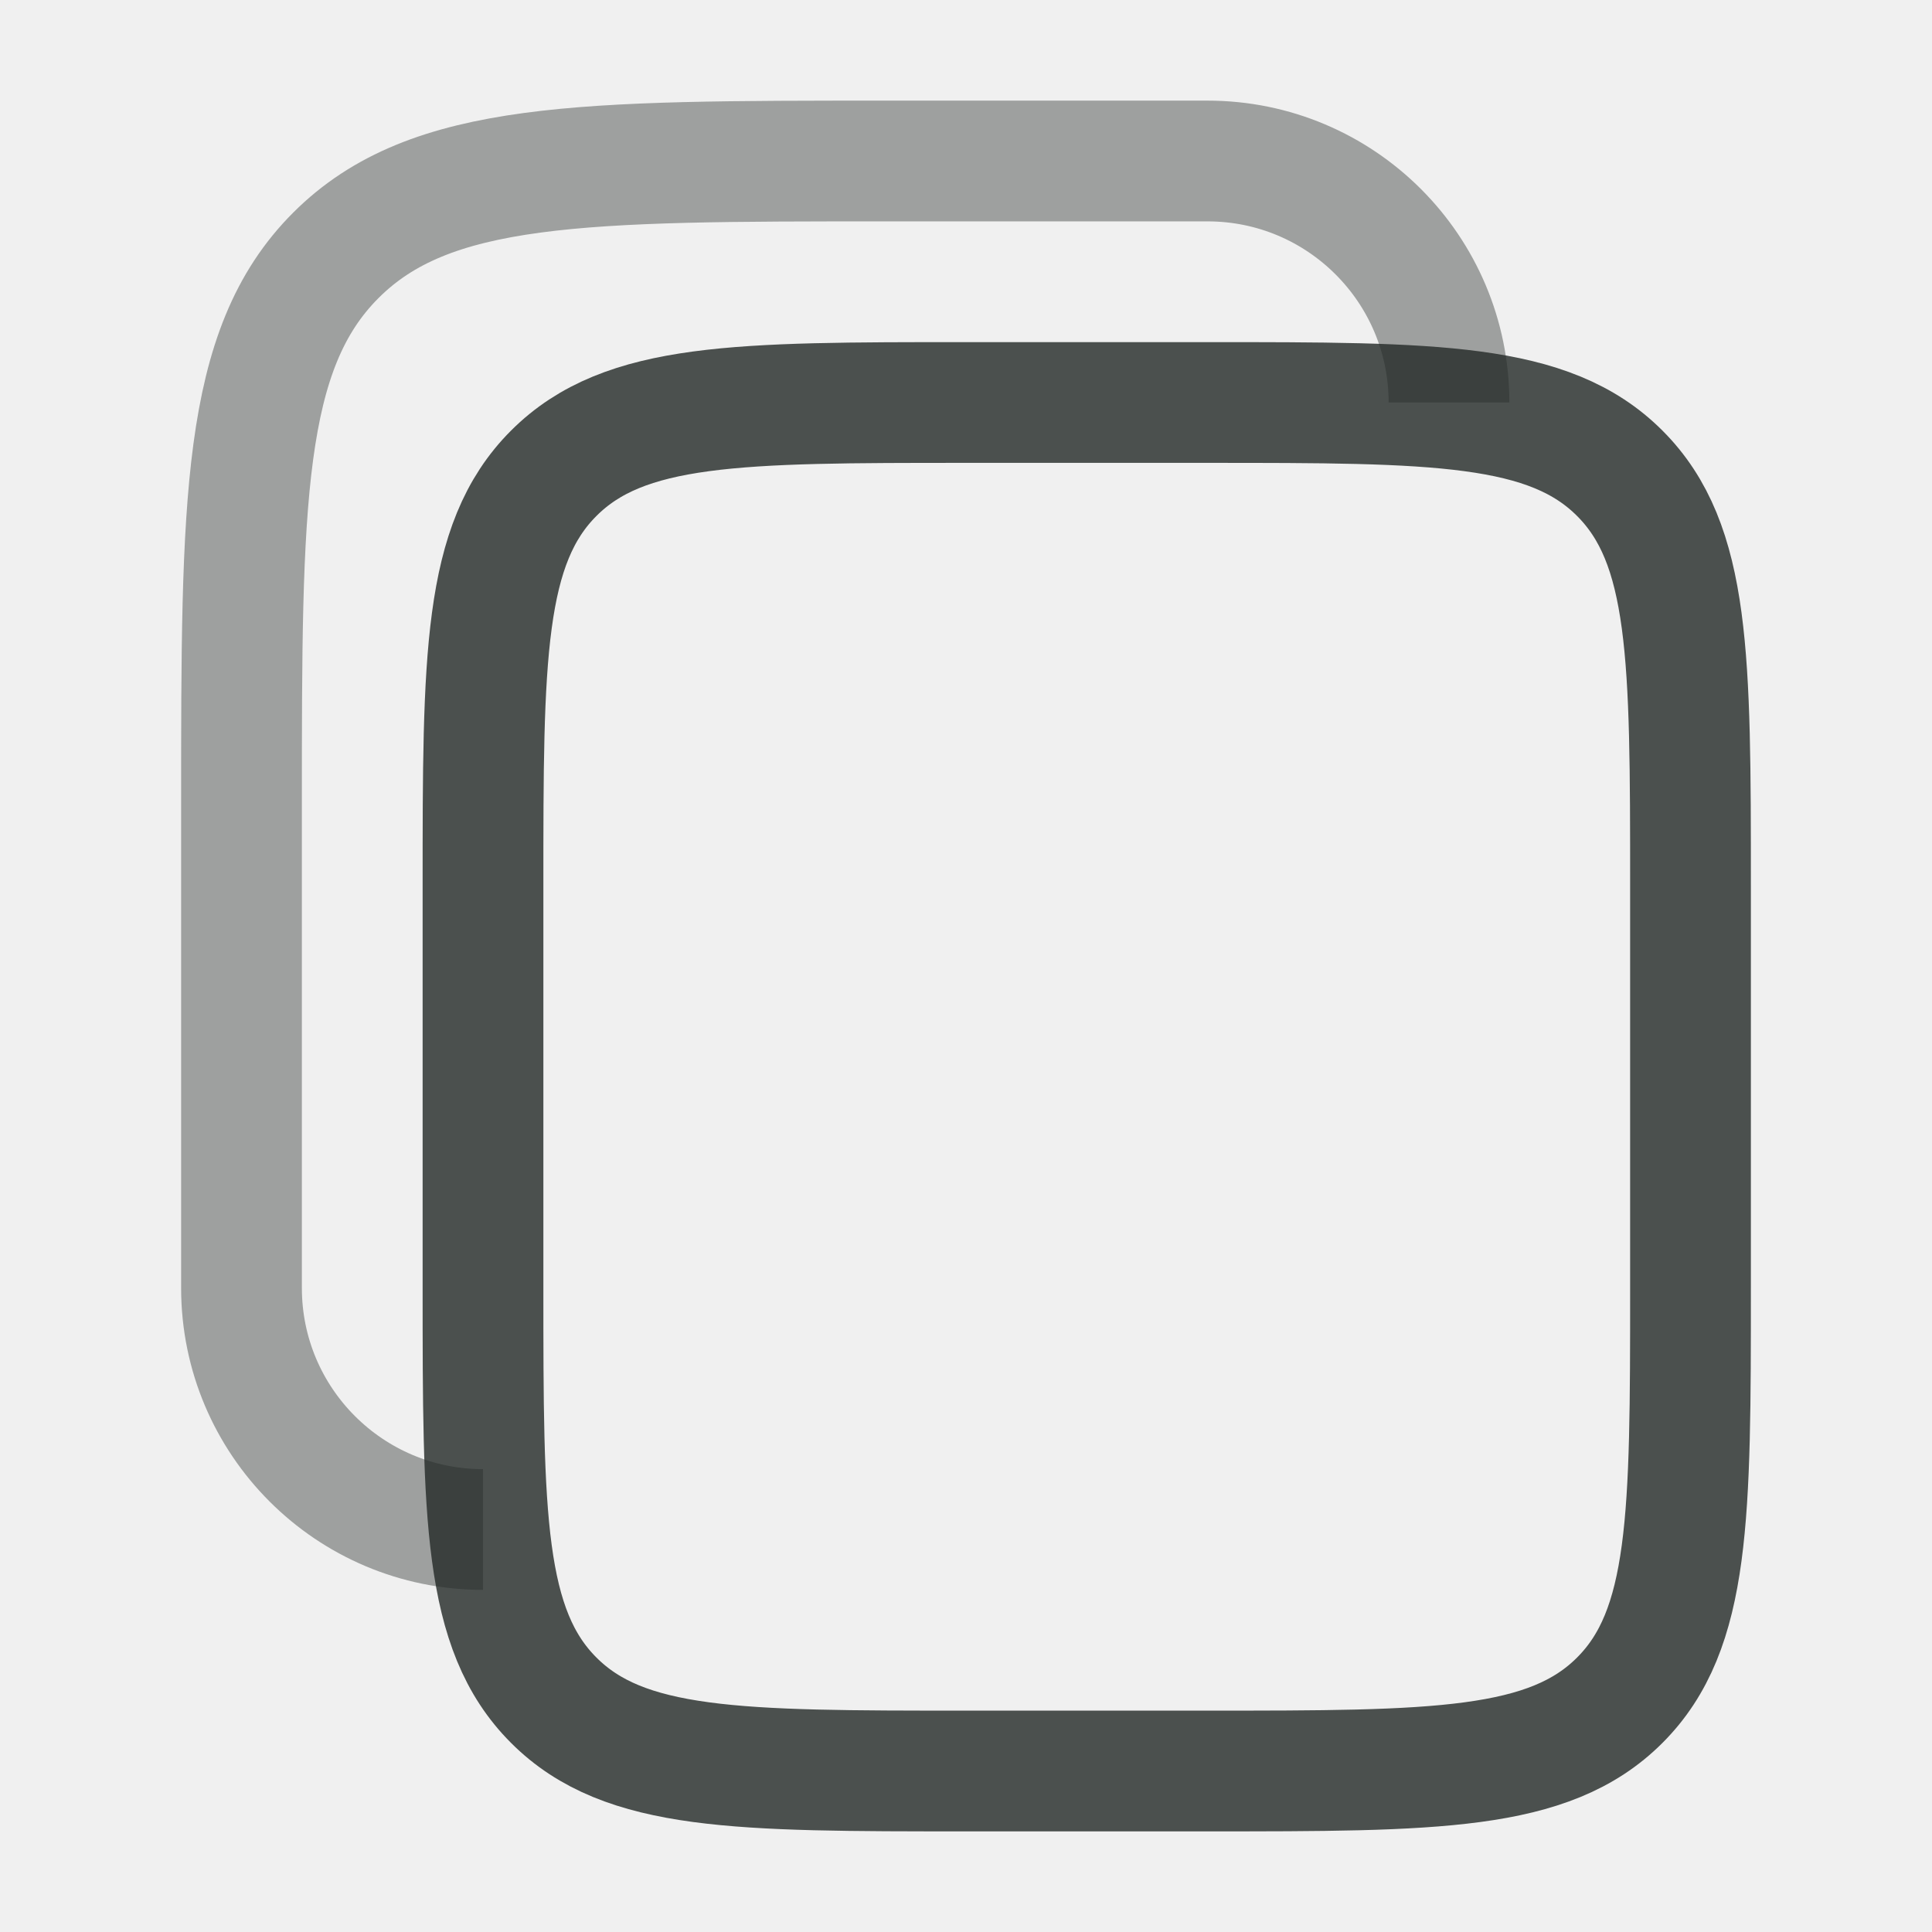
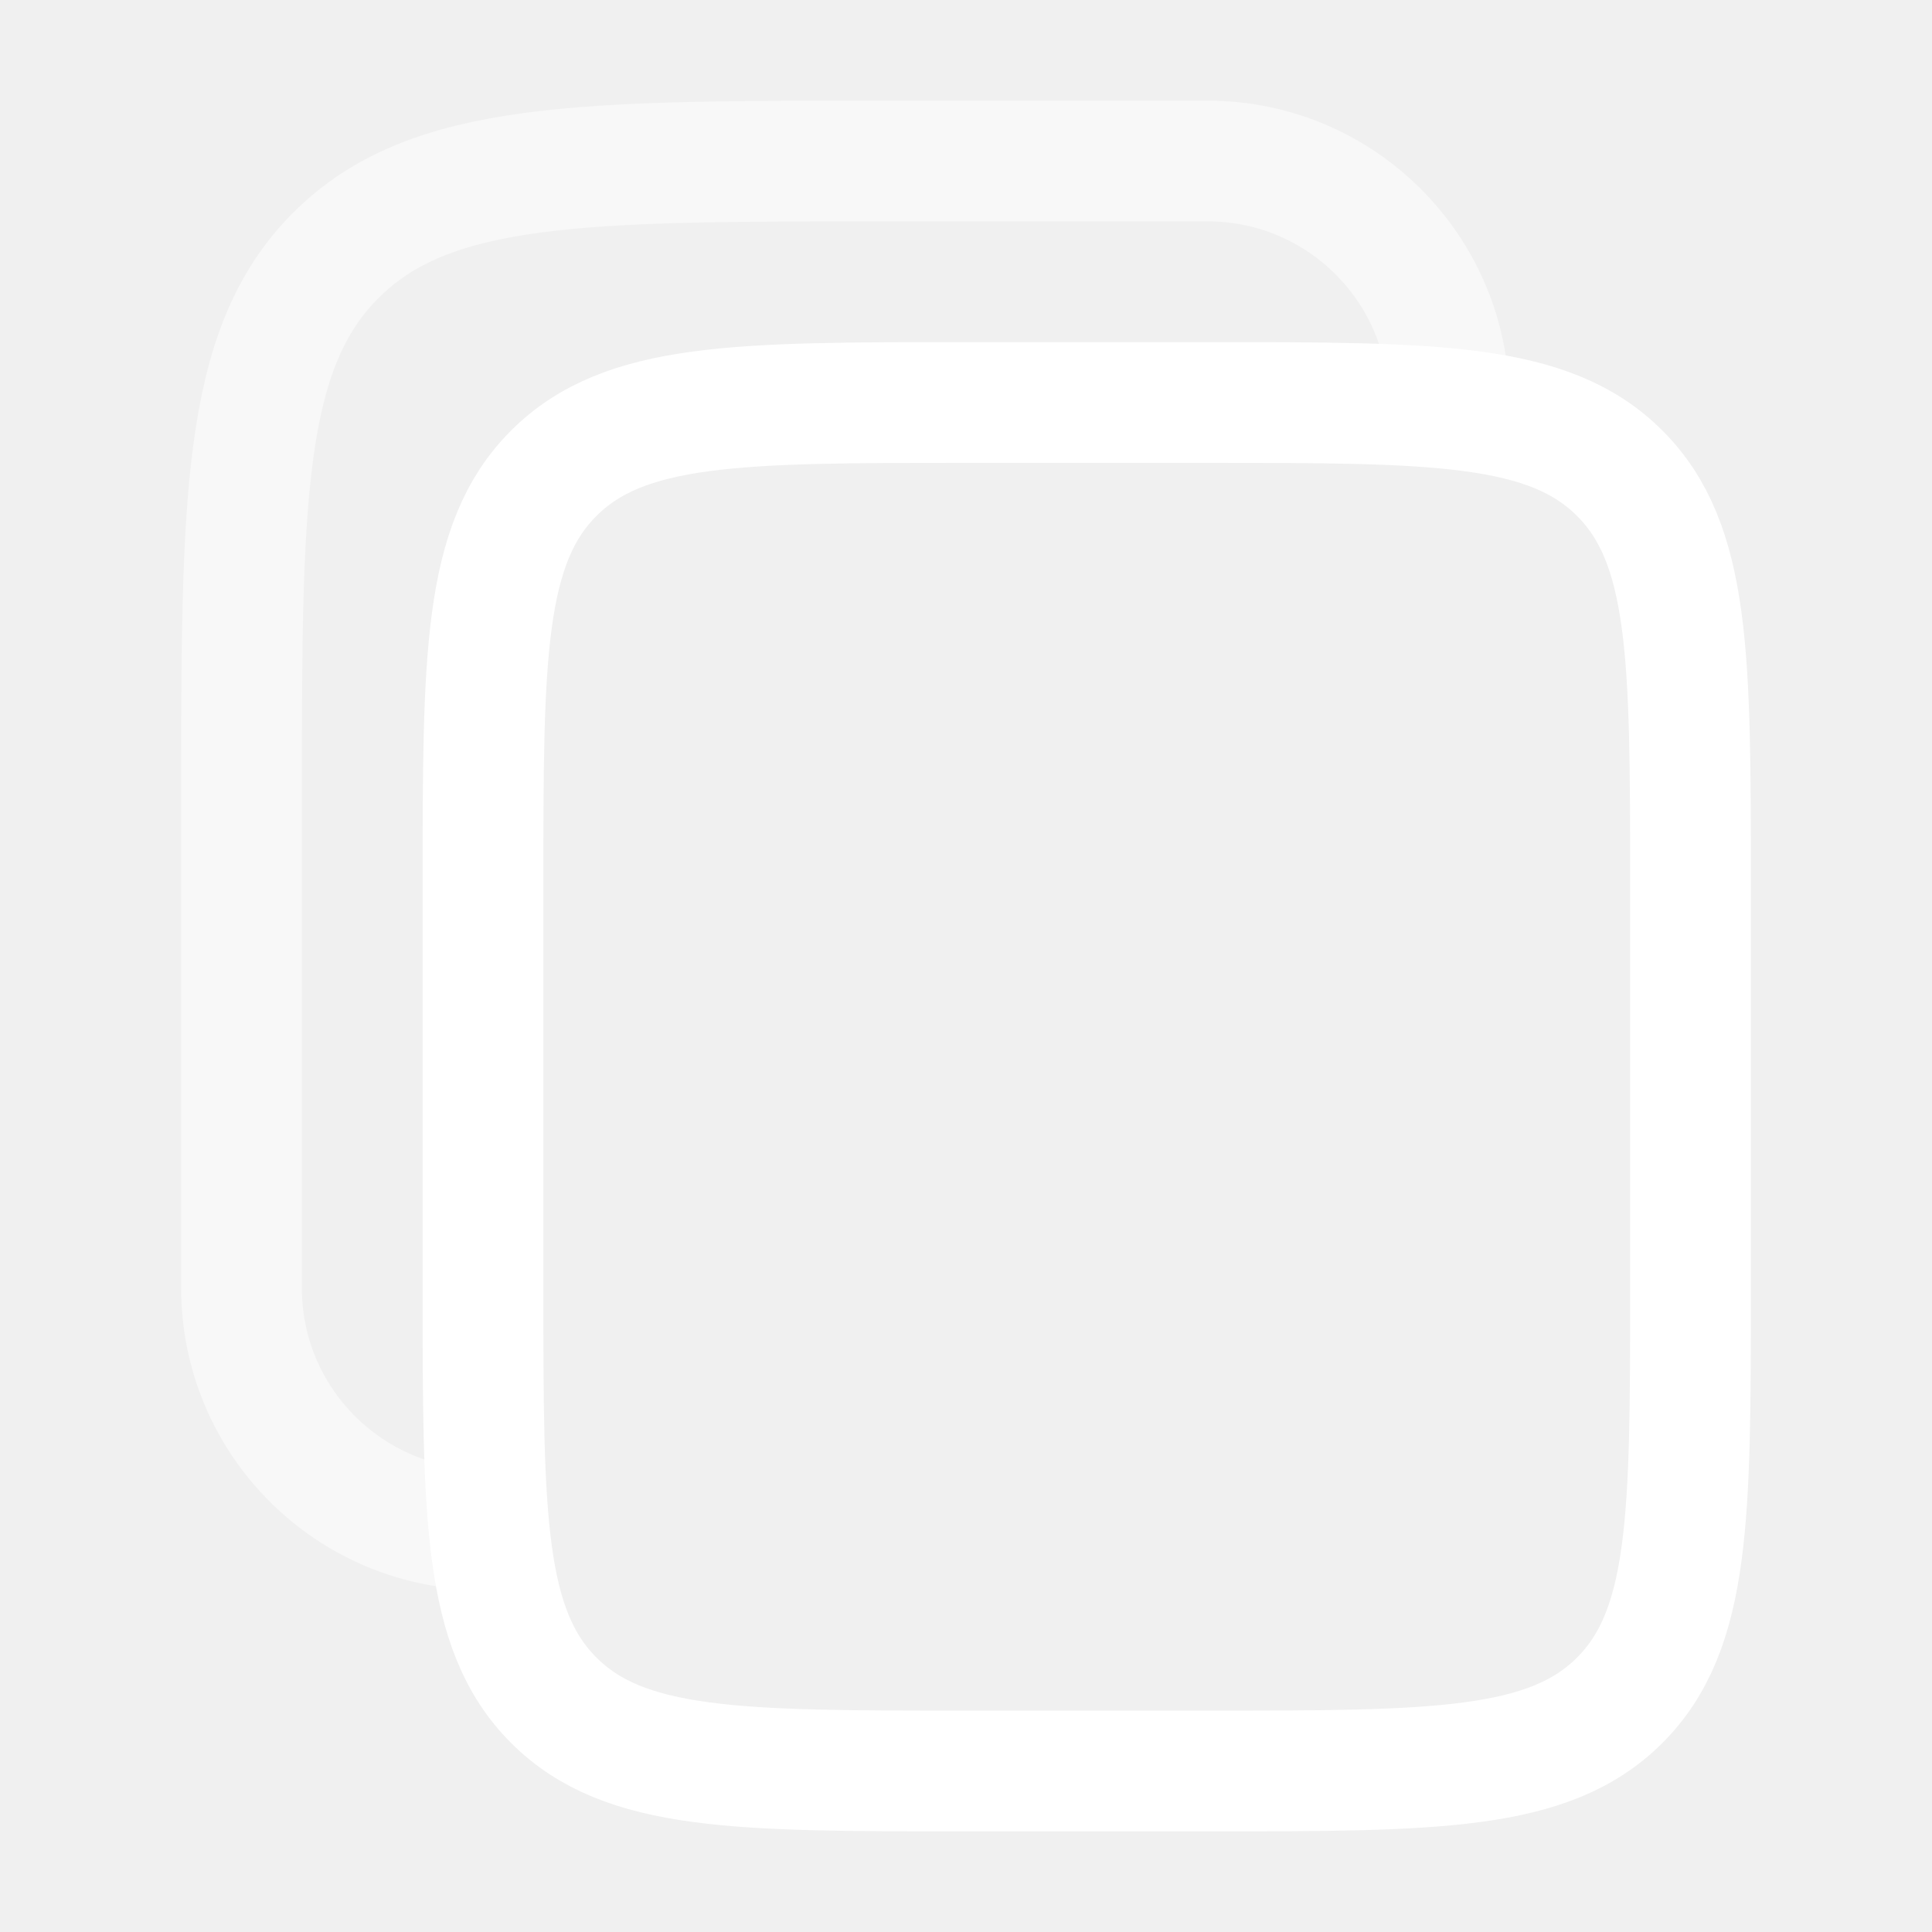
<svg xmlns="http://www.w3.org/2000/svg" width="800px" height="800px" viewBox="0 0 24 24" fill="none">
-   <path d="M6 11C6 8.172 6 6.757 6.879  5.879C7.757 5 9.172 5 12 5H15C17.828 5 19.243 5  20.121 5.879C21 6.757 21 8.172 21 11V16C21 18.828 21  20.243 20.121 21.121C19.243 22 17.828 22 15 22H12C9.172  22 7.757 22 6.879 21.121C6 20.243 6 18.828 6 16V11Z" stroke="#222826cc" stroke-width="1.5" />
-   <path opacity="0.5" d="M6 19C4.343 19 3 17.657 3 16V10C3 6.229  3 4.343 4.172 3.172C5.343 2 7.229 2 11 2H15C16.657 2 18 3.343 18 5" stroke="#222826cc" stroke-width="1.5" />
+   <path d="M6 11C6 8.172 6 6.757 6.879  5.879C7.757 5 9.172 5 12 5H15C17.828 5 19.243 5  20.121 5.879C21 6.757 21 8.172 21 11V16C21 18.828 21  20.243 20.121 21.121C19.243 22 17.828 22 15 22H12C9.172  22 7.757 22 6.879 21.121C6 20.243 6 18.828 6 16V11Z" stroke="white" stroke-width="1.5" />
+   <path opacity="0.5" d="M6 19C4.343 19 3 17.657 3 16V10C3 6.229  3 4.343 4.172 3.172C5.343 2 7.229 2 11 2H15C16.657 2 18 3.343 18 5" stroke="white" stroke-width="1.5" />
</svg>
